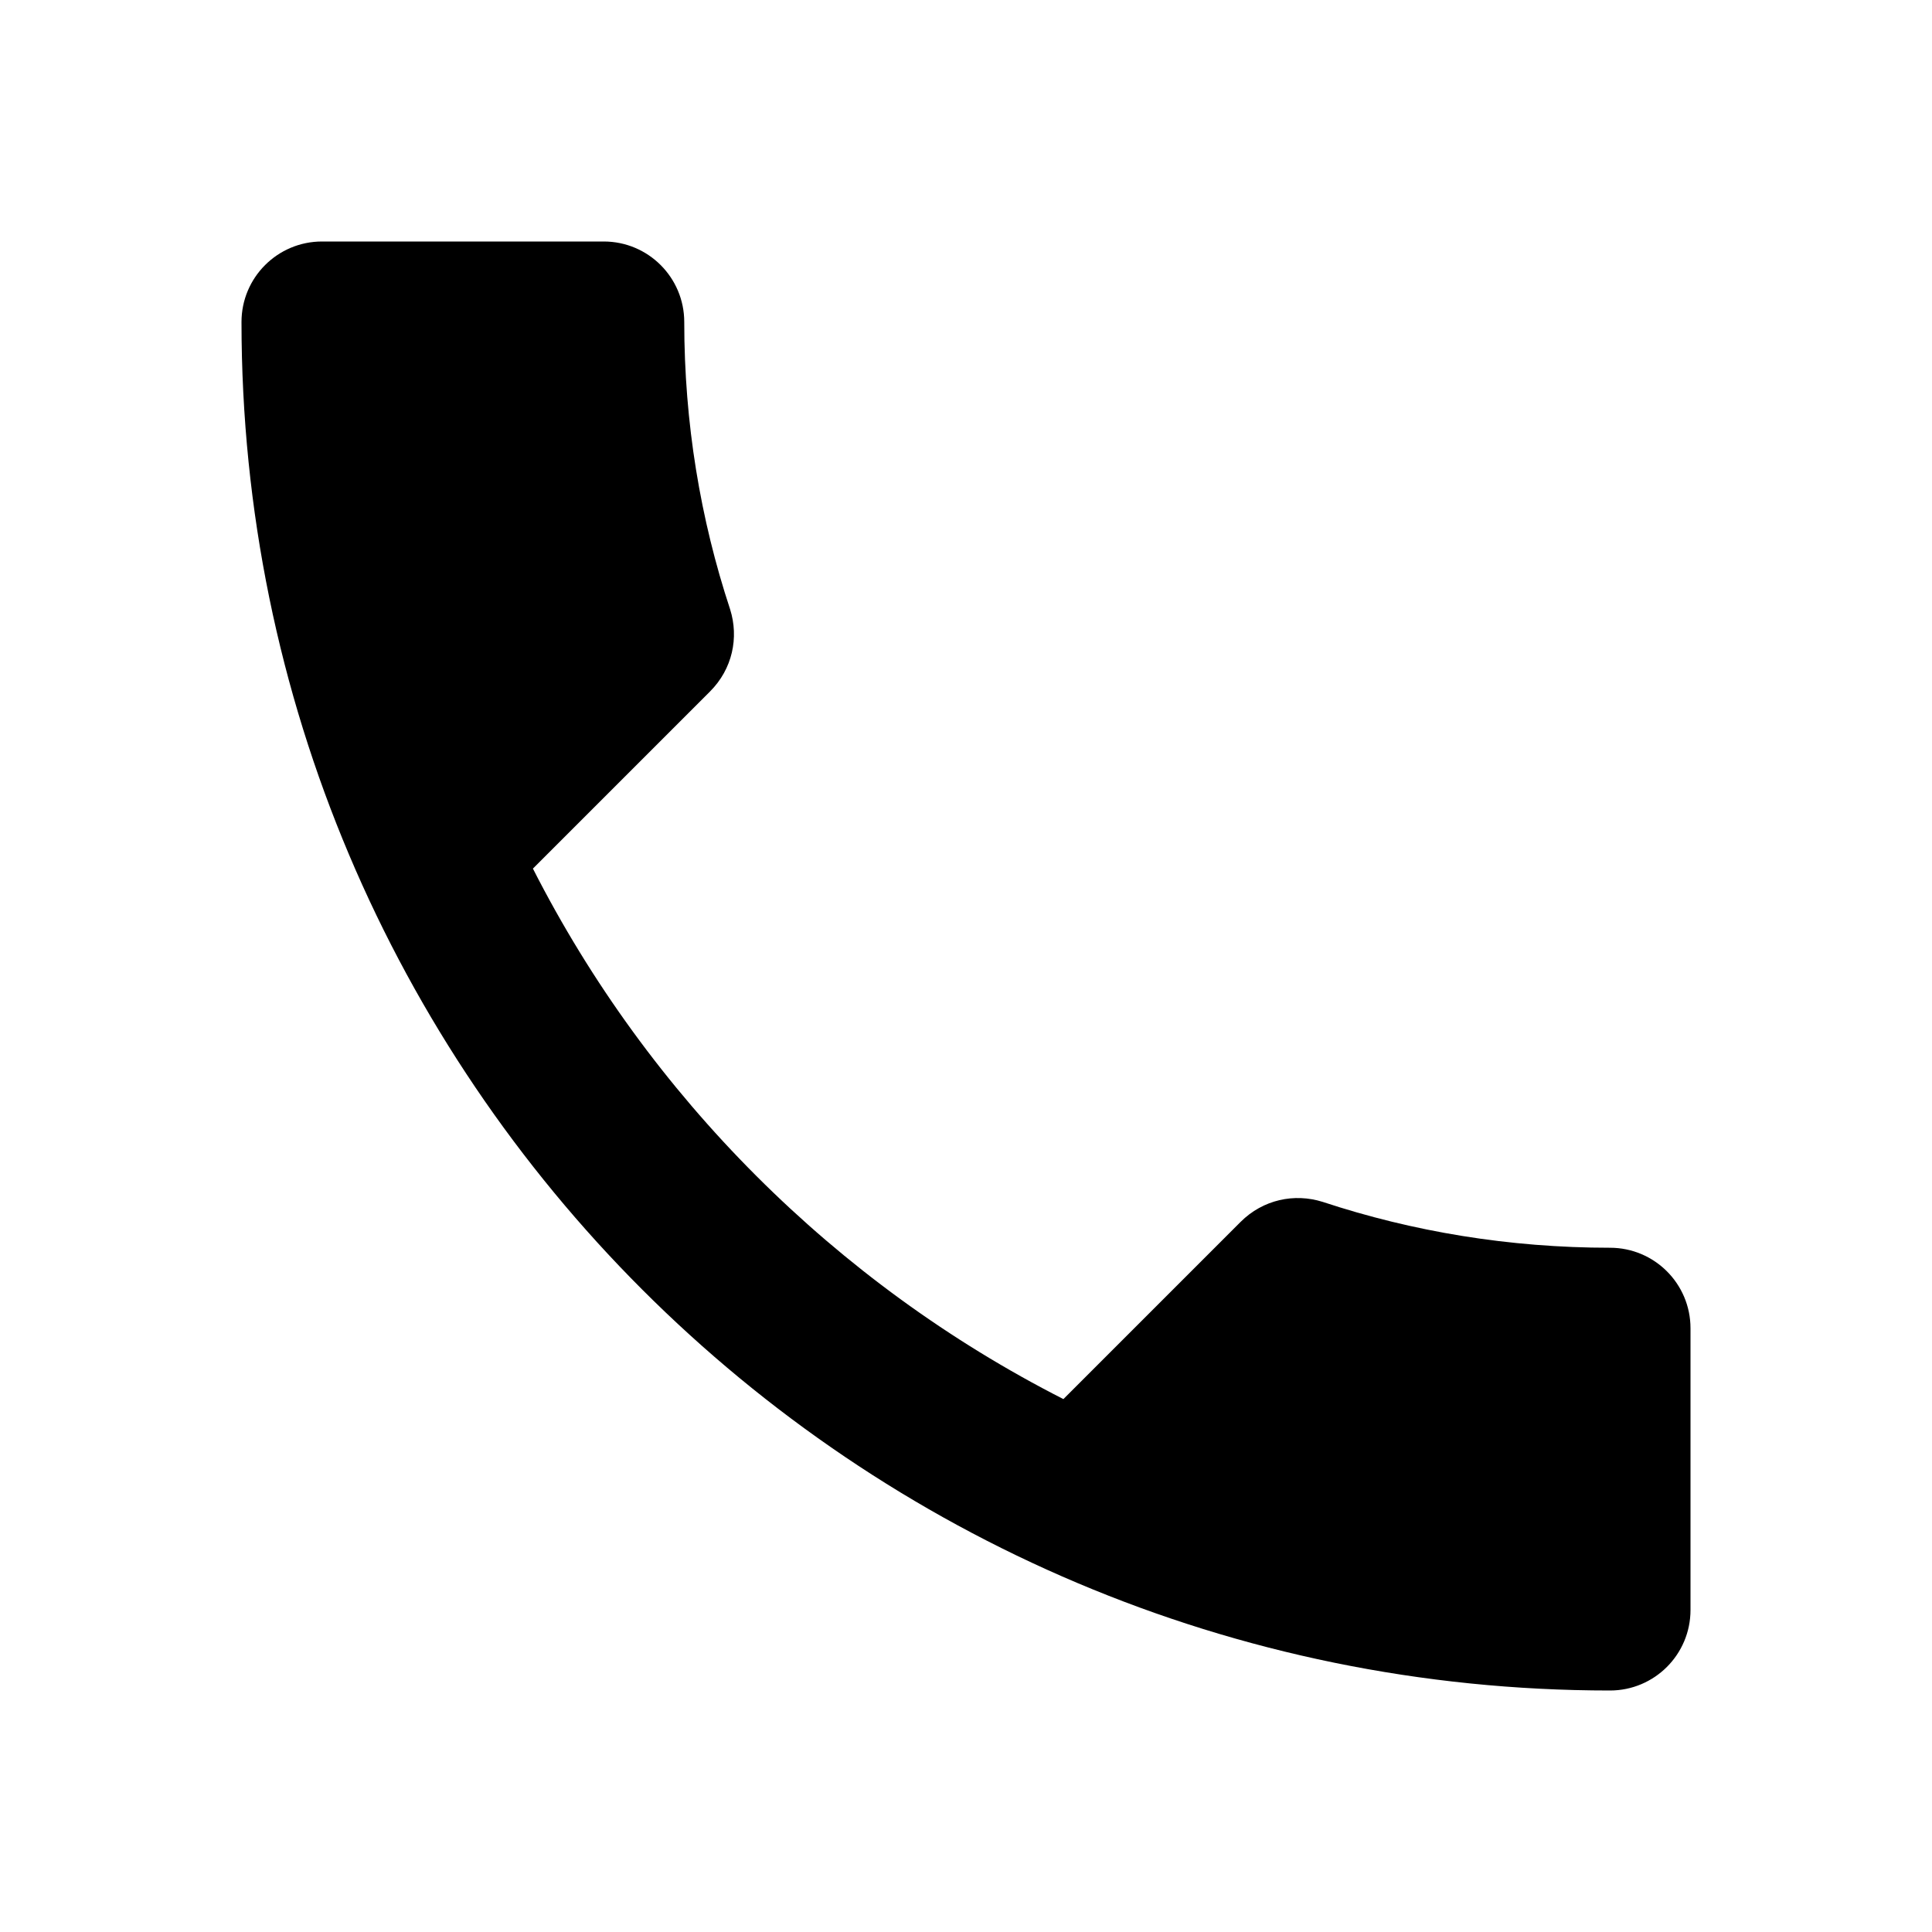
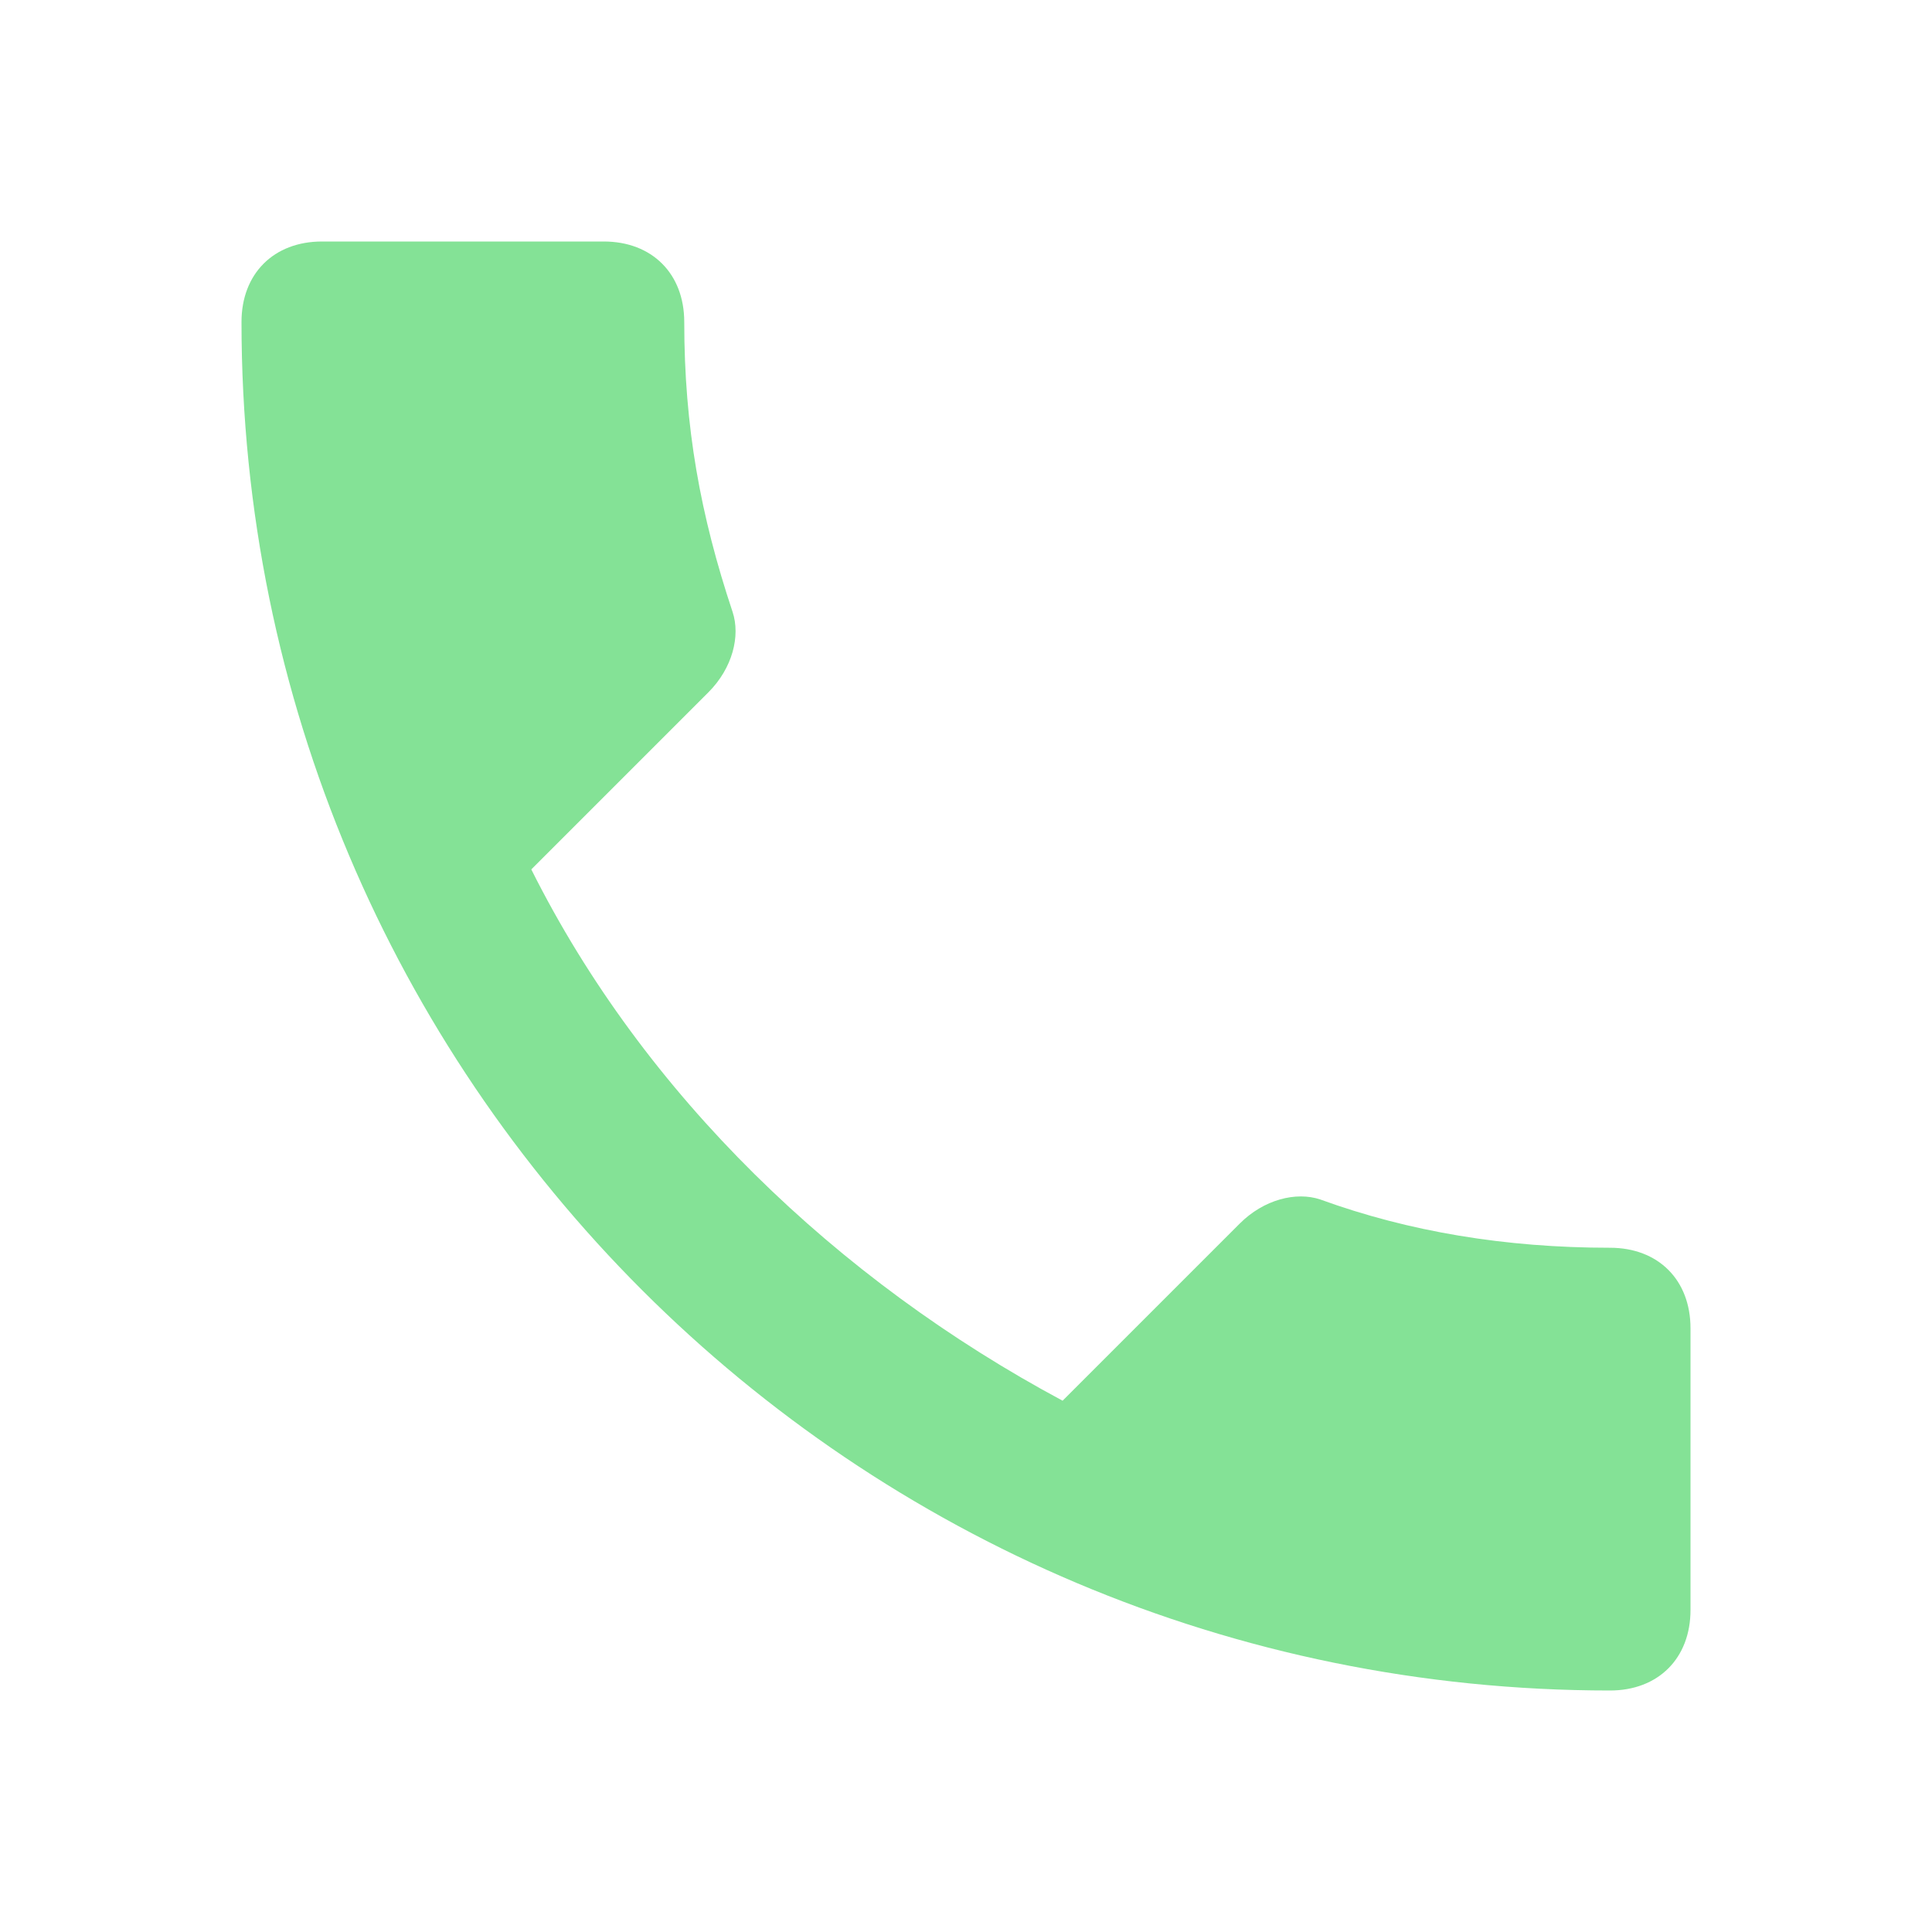
- <svg xmlns="http://www.w3.org/2000/svg" version="1.1" width="24" height="24" viewBox="0 0 24 24">
-   <path d="M6.62,10.79C8.06,13.62 10.38,15.94 13.21,17.38L15.41,15.18C15.69,14.9 16.08,14.82 16.43,14.93C17.55,15.3 18.75,15.5 20,15.5A1,1 0 0,1 21,16.5V20A1,1 0 0,1 20,21A17,17 0 0,1 3,4A1,1 0 0,1 4,3H7.5A1,1 0 0,1 8.5,4C8.5,5.25 8.7,6.45 9.07,7.57C9.18,7.92 9.1,8.31 8.82,8.59L6.62,10.79Z" />
+ <svg xmlns="http://www.w3.org/2000/svg" version="1.1" id="Calque_1" x="0px" y="0px" viewBox="0 0 24 24" style="enable-background:new 0 0 24 24;" xml:space="preserve">
+   <style type="text/css">
+ 	.st0{fill:#84E296;}
+ </style>
+   <path class="st0" d="M6.6,10.8c1.4,2.8,3.8,5.1,6.6,6.6l2.2-2.2c0.3-0.3,0.7-0.4,1-0.3c1.1,0.4,2.3,0.6,3.6,0.6c0.6,0,1,0.4,1,1V20  c0,0.6-0.4,1-1,1C10.6,21,3,13.4,3,4c0-0.6,0.4-1,1-1h3.5c0.6,0,1,0.4,1,1c0,1.3,0.2,2.4,0.6,3.6c0.1,0.3,0,0.7-0.3,1L6.6,10.8z" />
</svg>
